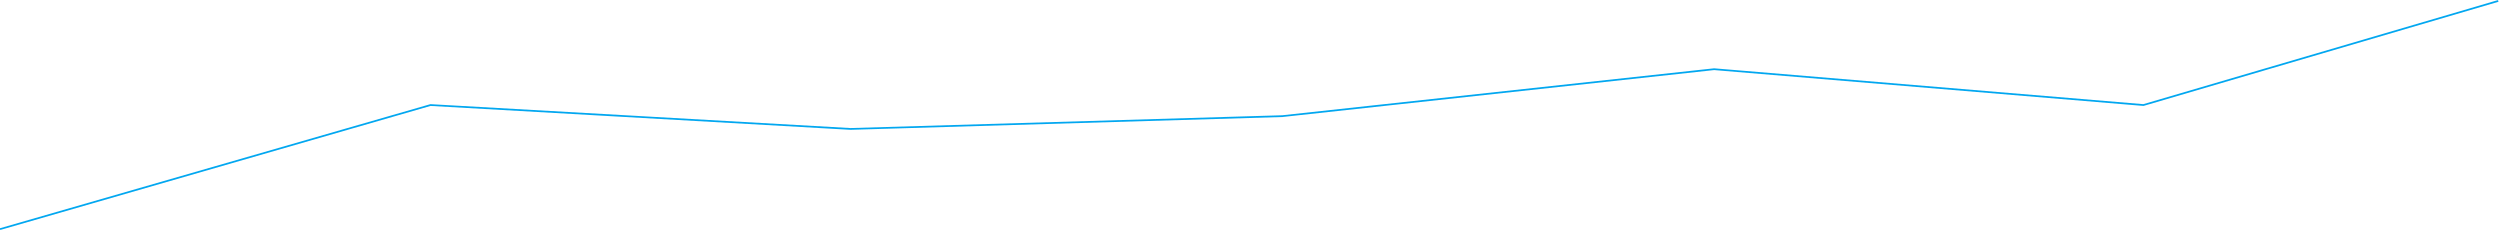
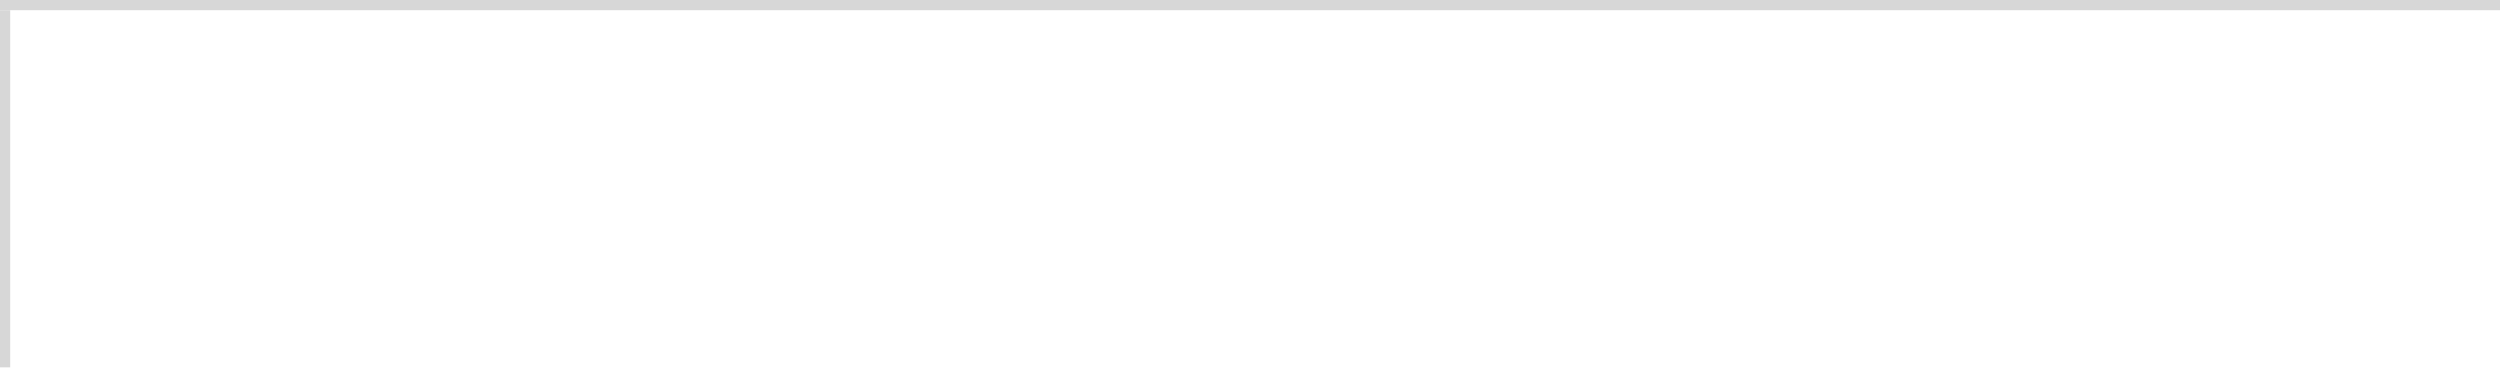
- <svg xmlns="http://www.w3.org/2000/svg" version="1.1" width="1422px" height="132px">
-   <defs>
-     <linearGradient gradientUnits="userSpaceOnUse" x1="710.5" y1="1.31" x2="710.5" y2="131" id="LinearGradient100">
-       <stop id="Stop101" stop-color="#ffffff" stop-opacity="0" offset="0" />
-       <stop id="Stop102" stop-color="#000000" stop-opacity="0" offset="1" />
-     </linearGradient>
-     <pattern id="BGPattern" patternUnits="userSpaceOnUse" alignment="0 0" imageRepeat="None" />
-   </defs>
-   <g transform="matrix(1 0 0 1 -369 -362 )">
-     <path d="M 1421 0.524  L 0 130.333  L 244.853 59.748  L 483.738 73.34  L 729.369 66.058  L 975 39.359  L 1219.175 59.748  L 1421 0.524  Z " fill-rule="nonzero" fill="url(#LinearGradient100)" stroke="none" transform="matrix(1 0 0 1 369 362 )" class="fill" />
-     <path d="M 0 130.333  L 244.853 59.748  L 483.738 73.34  L 729.369 66.058  L 975 39.359  L 1219.175 59.748  L 1421 0.524  " stroke-width="1" stroke-dasharray="0" stroke="rgba(2, 167, 240, 1)" fill="none" transform="matrix(1 0 0 1 369 362 )" class="stroke" />
-   </g>
+ <svg xmlns="http://www.w3.org/2000/svg" version="1.1" width="245px" height="36px" viewBox="584 36 245 36">
+   <path d="M 1 1  L 245 1  L 245 36  L 1 36  L 1 1  Z " fill-rule="nonzero" fill="rgba(255, 255, 255, 1)" stroke="none" transform="matrix(1 0 0 1 584 36 )" class="fill" />
+   <path d="M 0.5 1  L 0.5 36  " stroke-width="1" stroke-dasharray="0" stroke="rgba(215, 215, 215, 1)" fill="none" transform="matrix(1 0 0 1 584 36 )" class="stroke" />
+   <path d="M 0 0.5  L 245 0.5  " stroke-width="1" stroke-dasharray="0" stroke="rgba(215, 215, 215, 1)" fill="none" transform="matrix(1 0 0 1 584 36 )" class="stroke" />
</svg>
